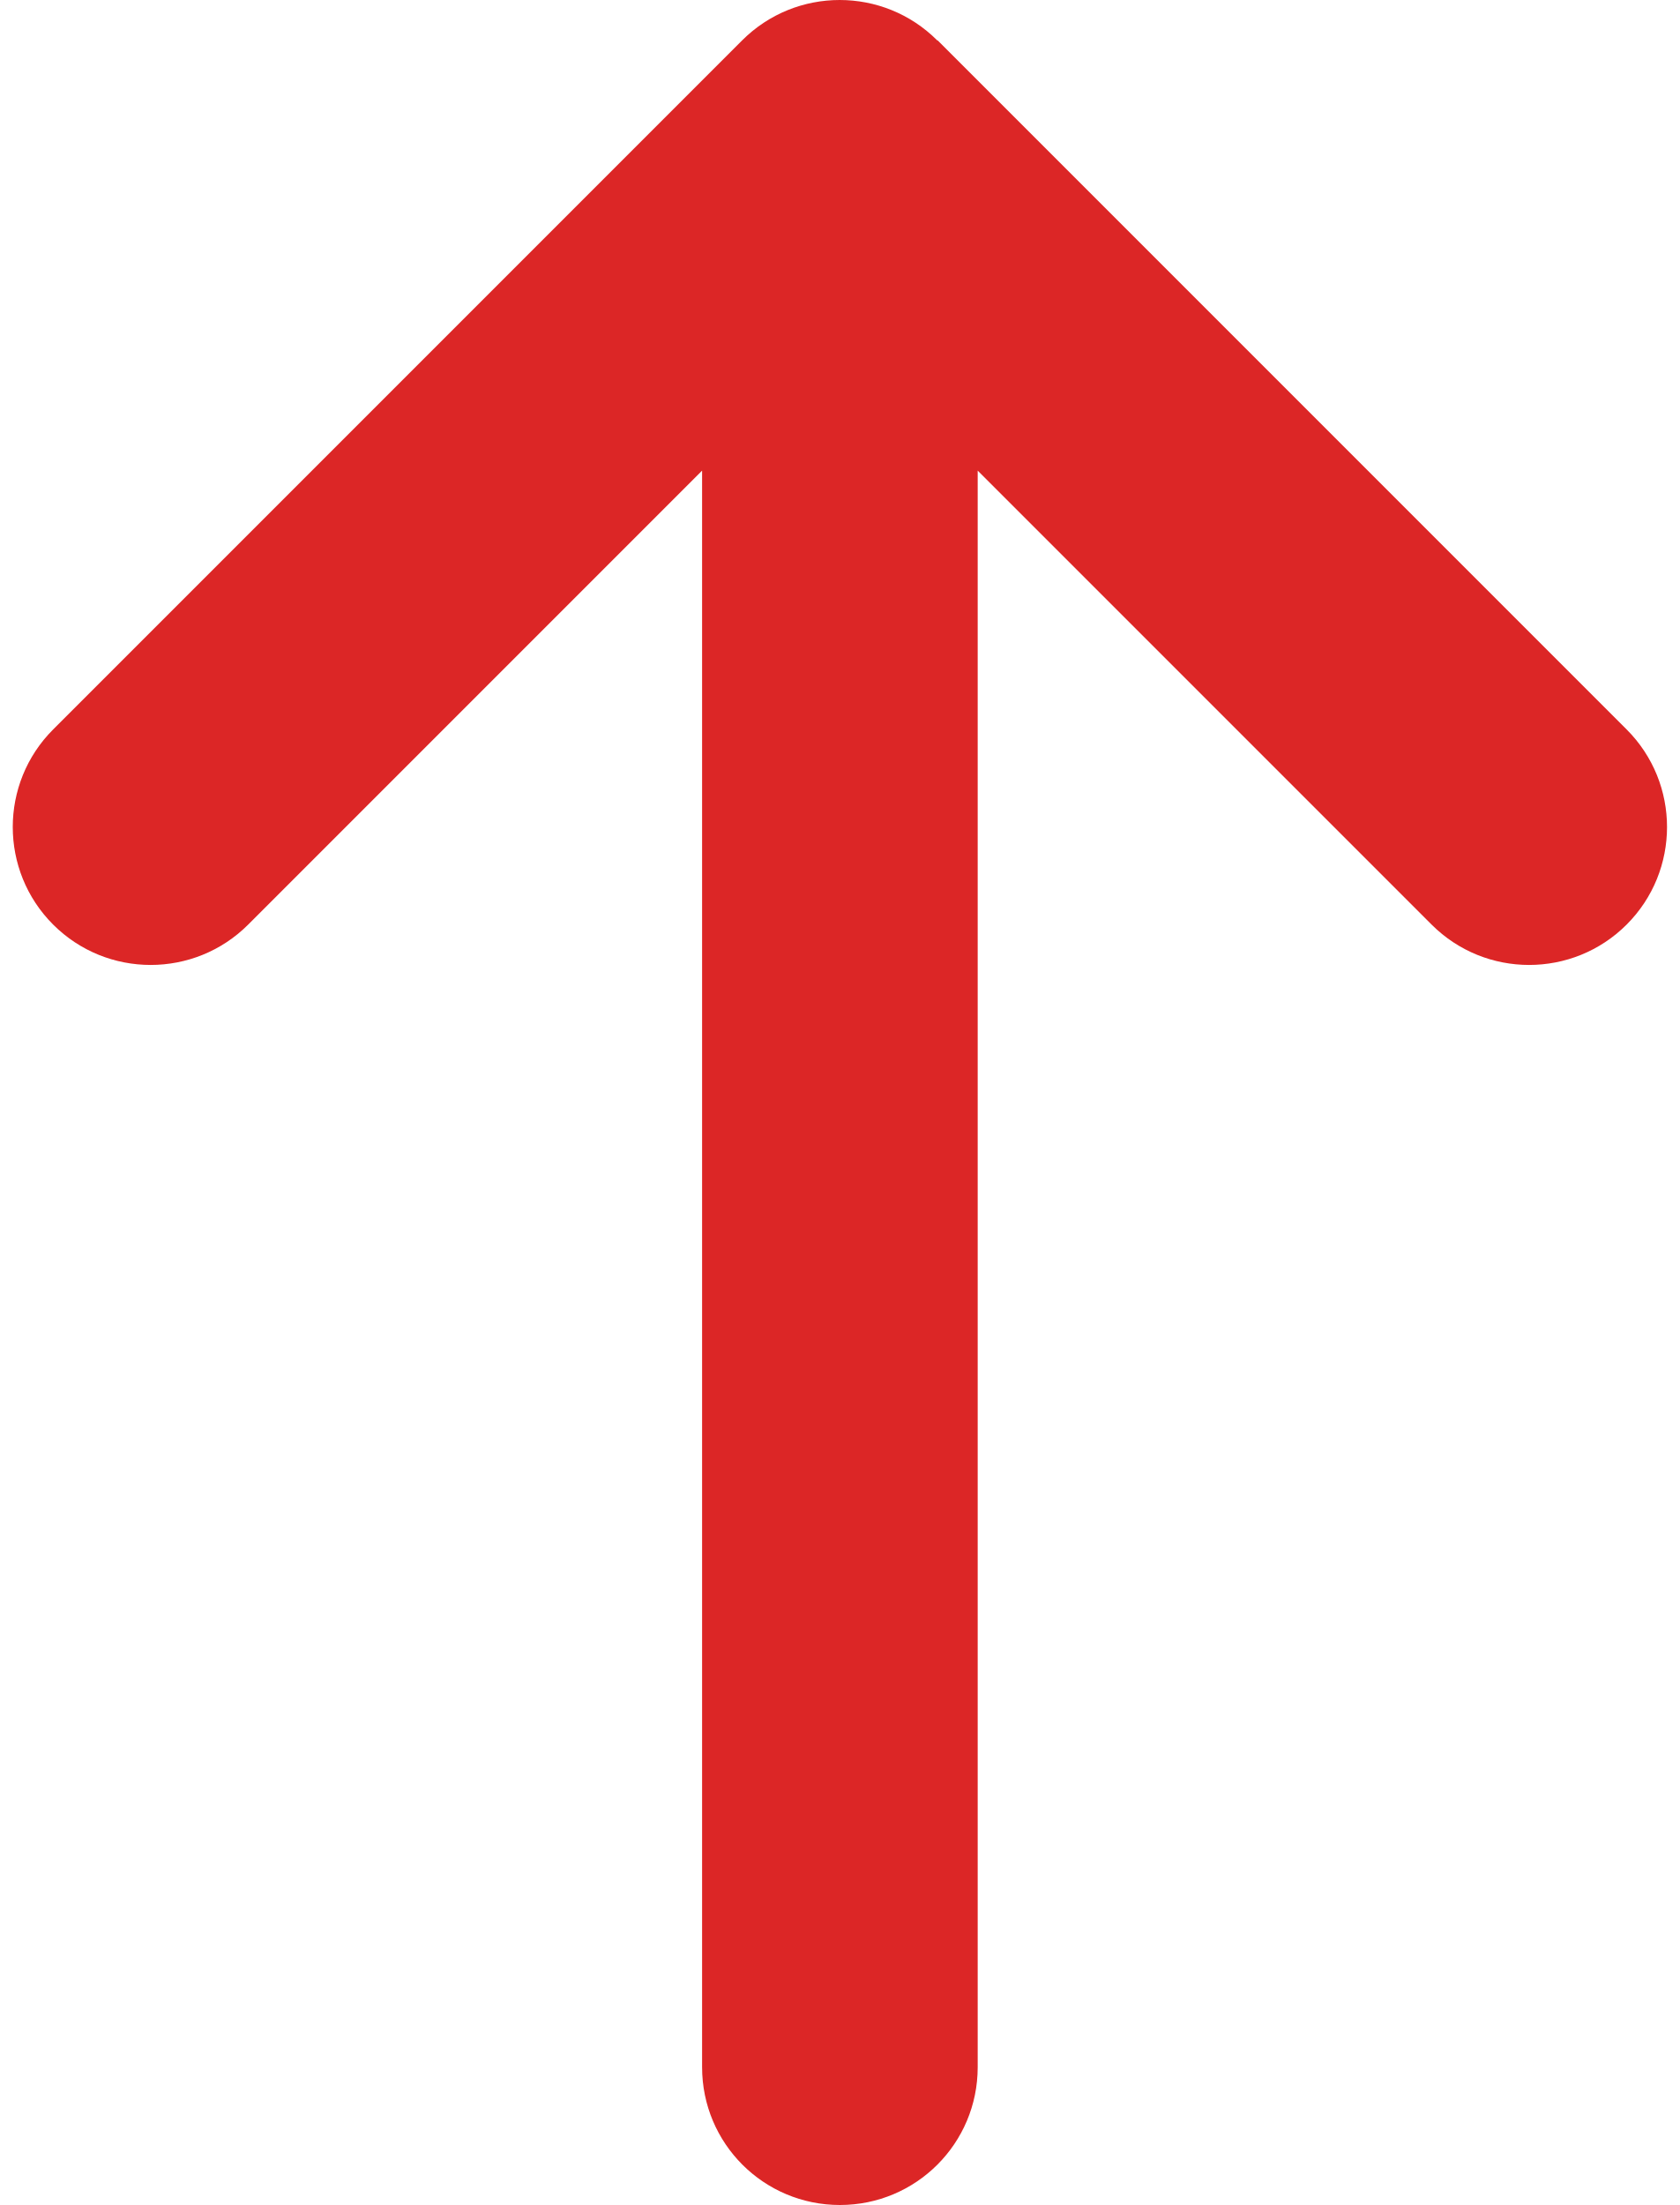
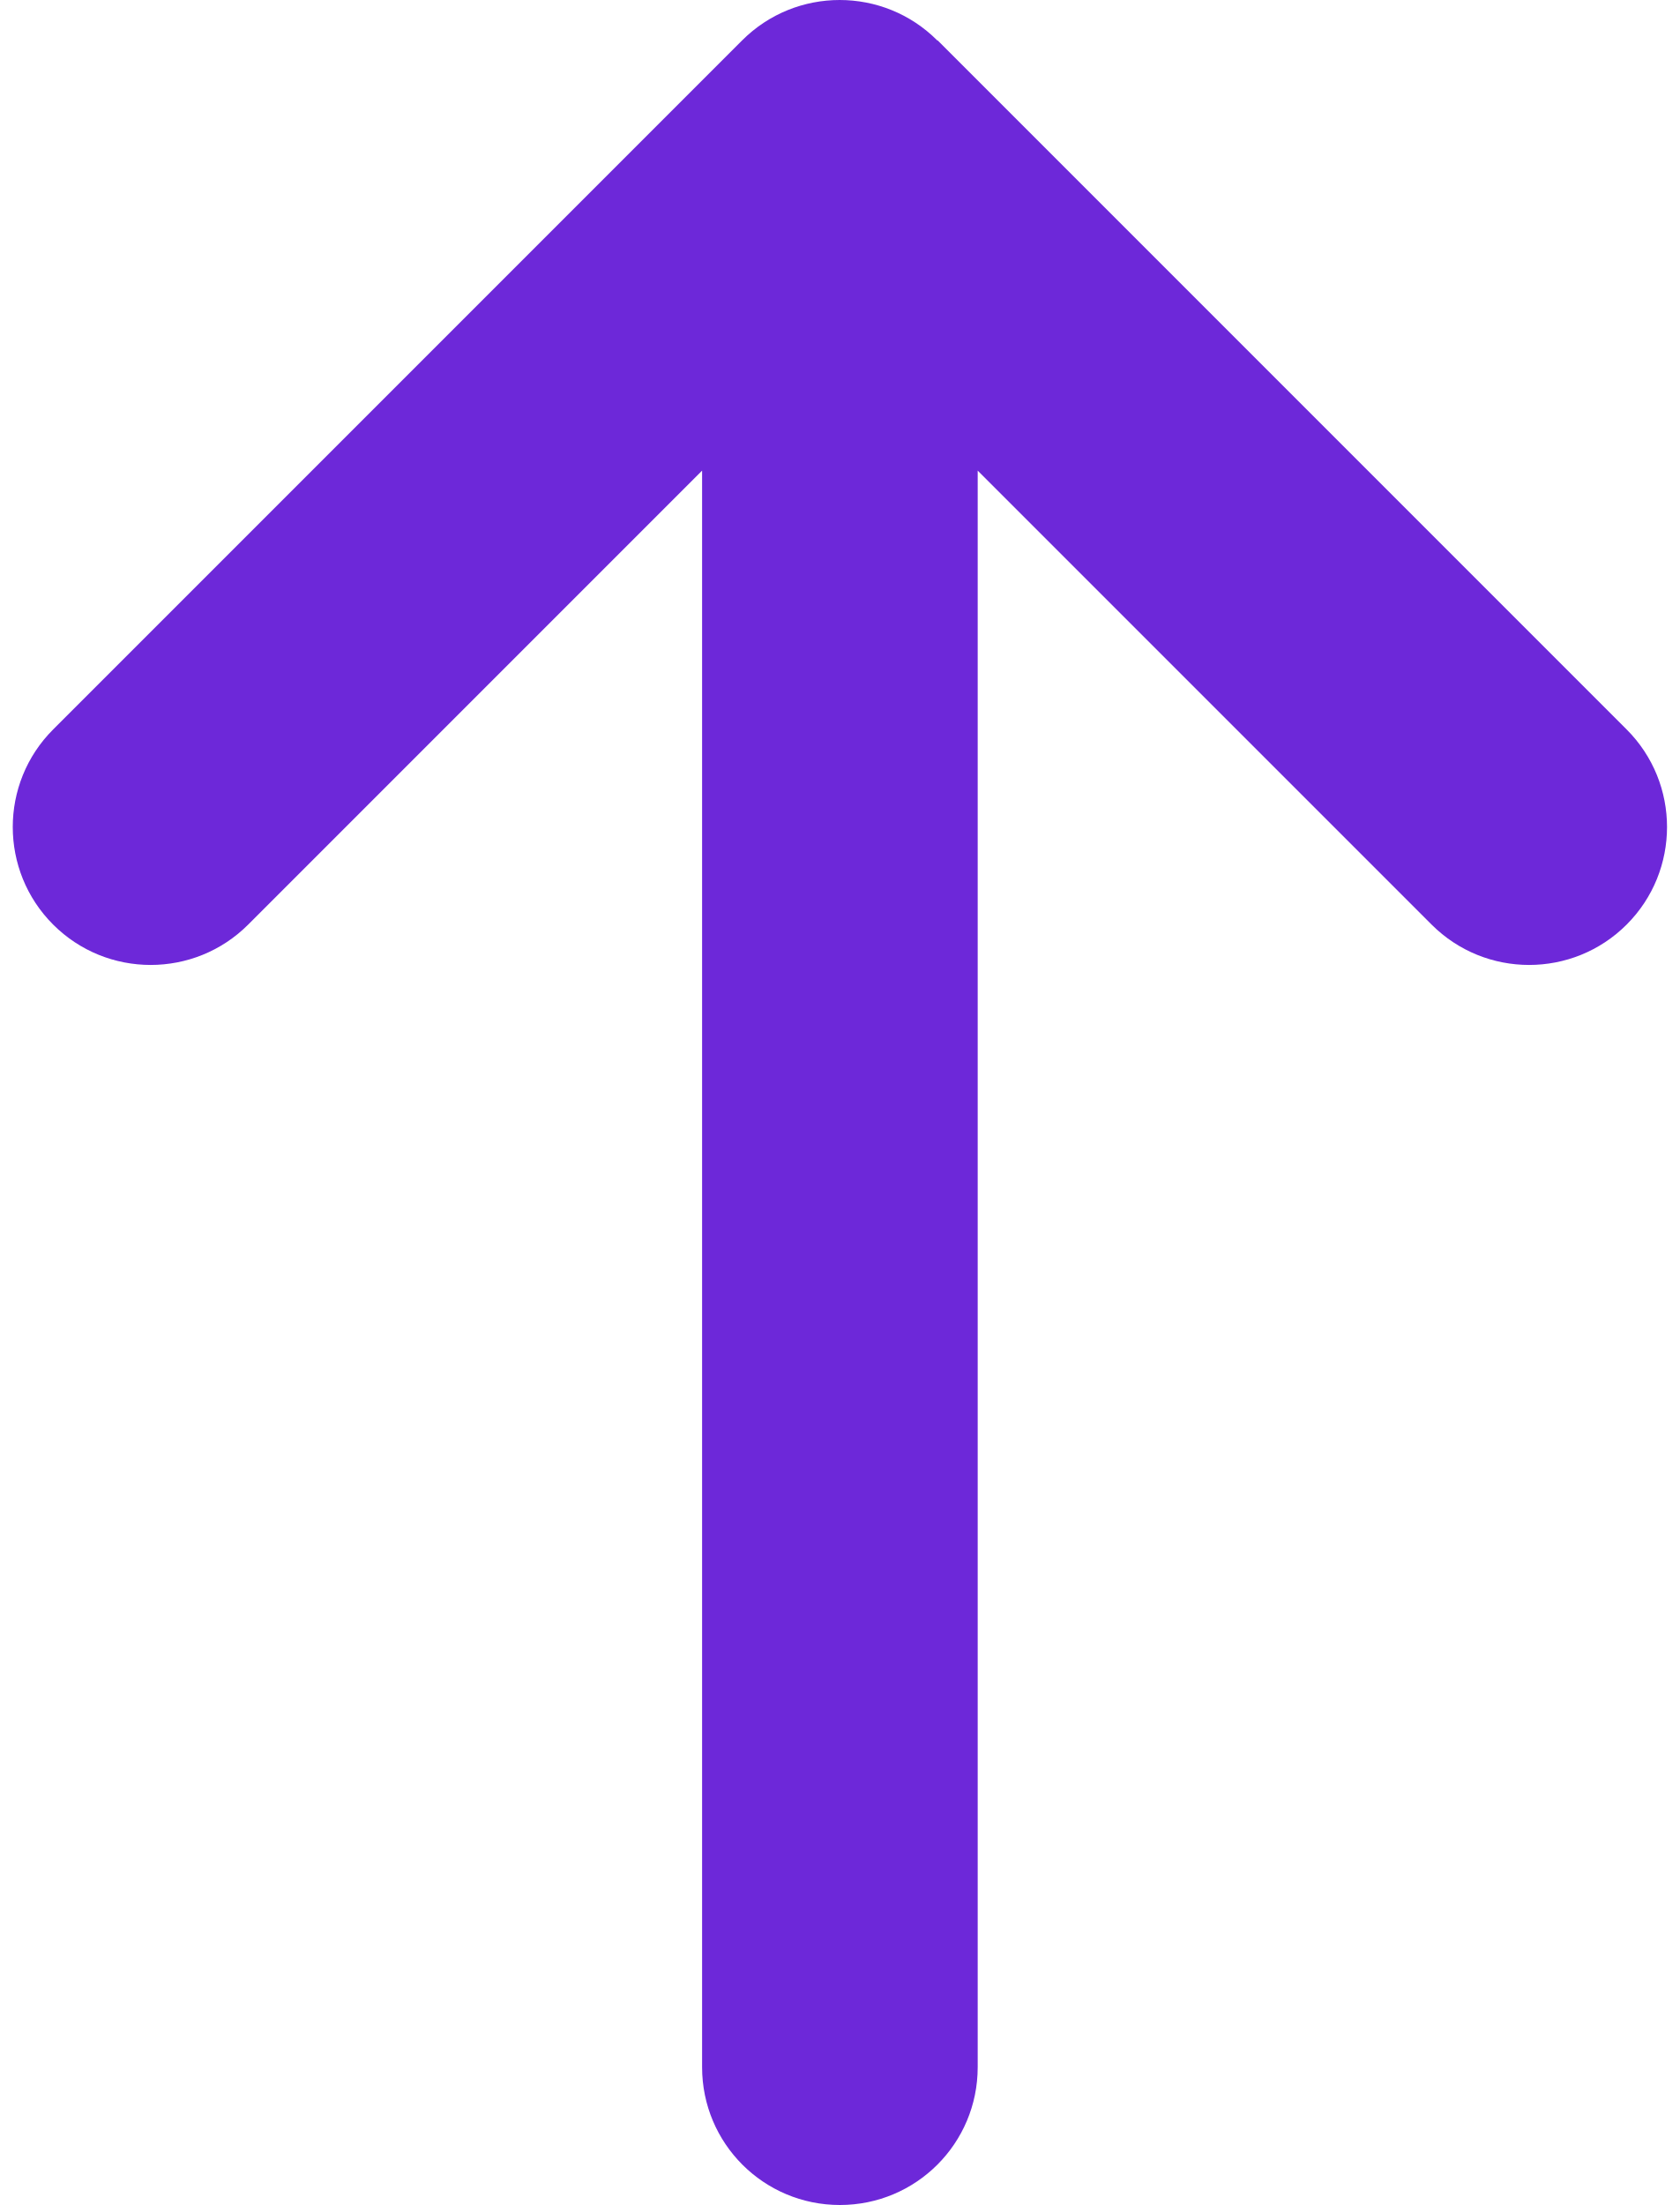
<svg xmlns="http://www.w3.org/2000/svg" viewBox="0 0 384.15 511.975" version="1.1" id="svg1" width="16" height="21">
  <defs id="defs1" />
-   <path fill="currentColor" d="m 214.675,9.375 c -12.5,-12.5 -32.8,-12.5 -45.3,0 l -160,160 c -12.5,12.5 -12.5,32.8 0,45.3 12.5,12.5 32.8,12.5 45.3,0 l 105.4,-105.4 v 370.7 c 0,17.7 14.3,32 32,32 17.7,0 32,-14.3 32,-32 v -370.7 l 105.4,105.4 c 12.5,12.5 32.8,12.5 45.3,0 12.5,-12.5 12.5,-32.8 0,-45.3 l -160,-160 z" id="path1" style="fill:#dc2626;fill-opacity:1" />
+   <path fill="currentColor" d="m 214.675,9.375 c -12.5,-12.5 -32.8,-12.5 -45.3,0 l -160,160 c -12.5,12.5 -12.5,32.8 0,45.3 12.5,12.5 32.8,12.5 45.3,0 l 105.4,-105.4 v 370.7 c 0,17.7 14.3,32 32,32 17.7,0 32,-14.3 32,-32 v -370.7 l 105.4,105.4 c 12.5,12.5 32.8,12.5 45.3,0 12.5,-12.5 12.5,-32.8 0,-45.3 l -160,-160 z" id="path1" style="fill:#6d28d9;fill-opacity:1" />
</svg>
